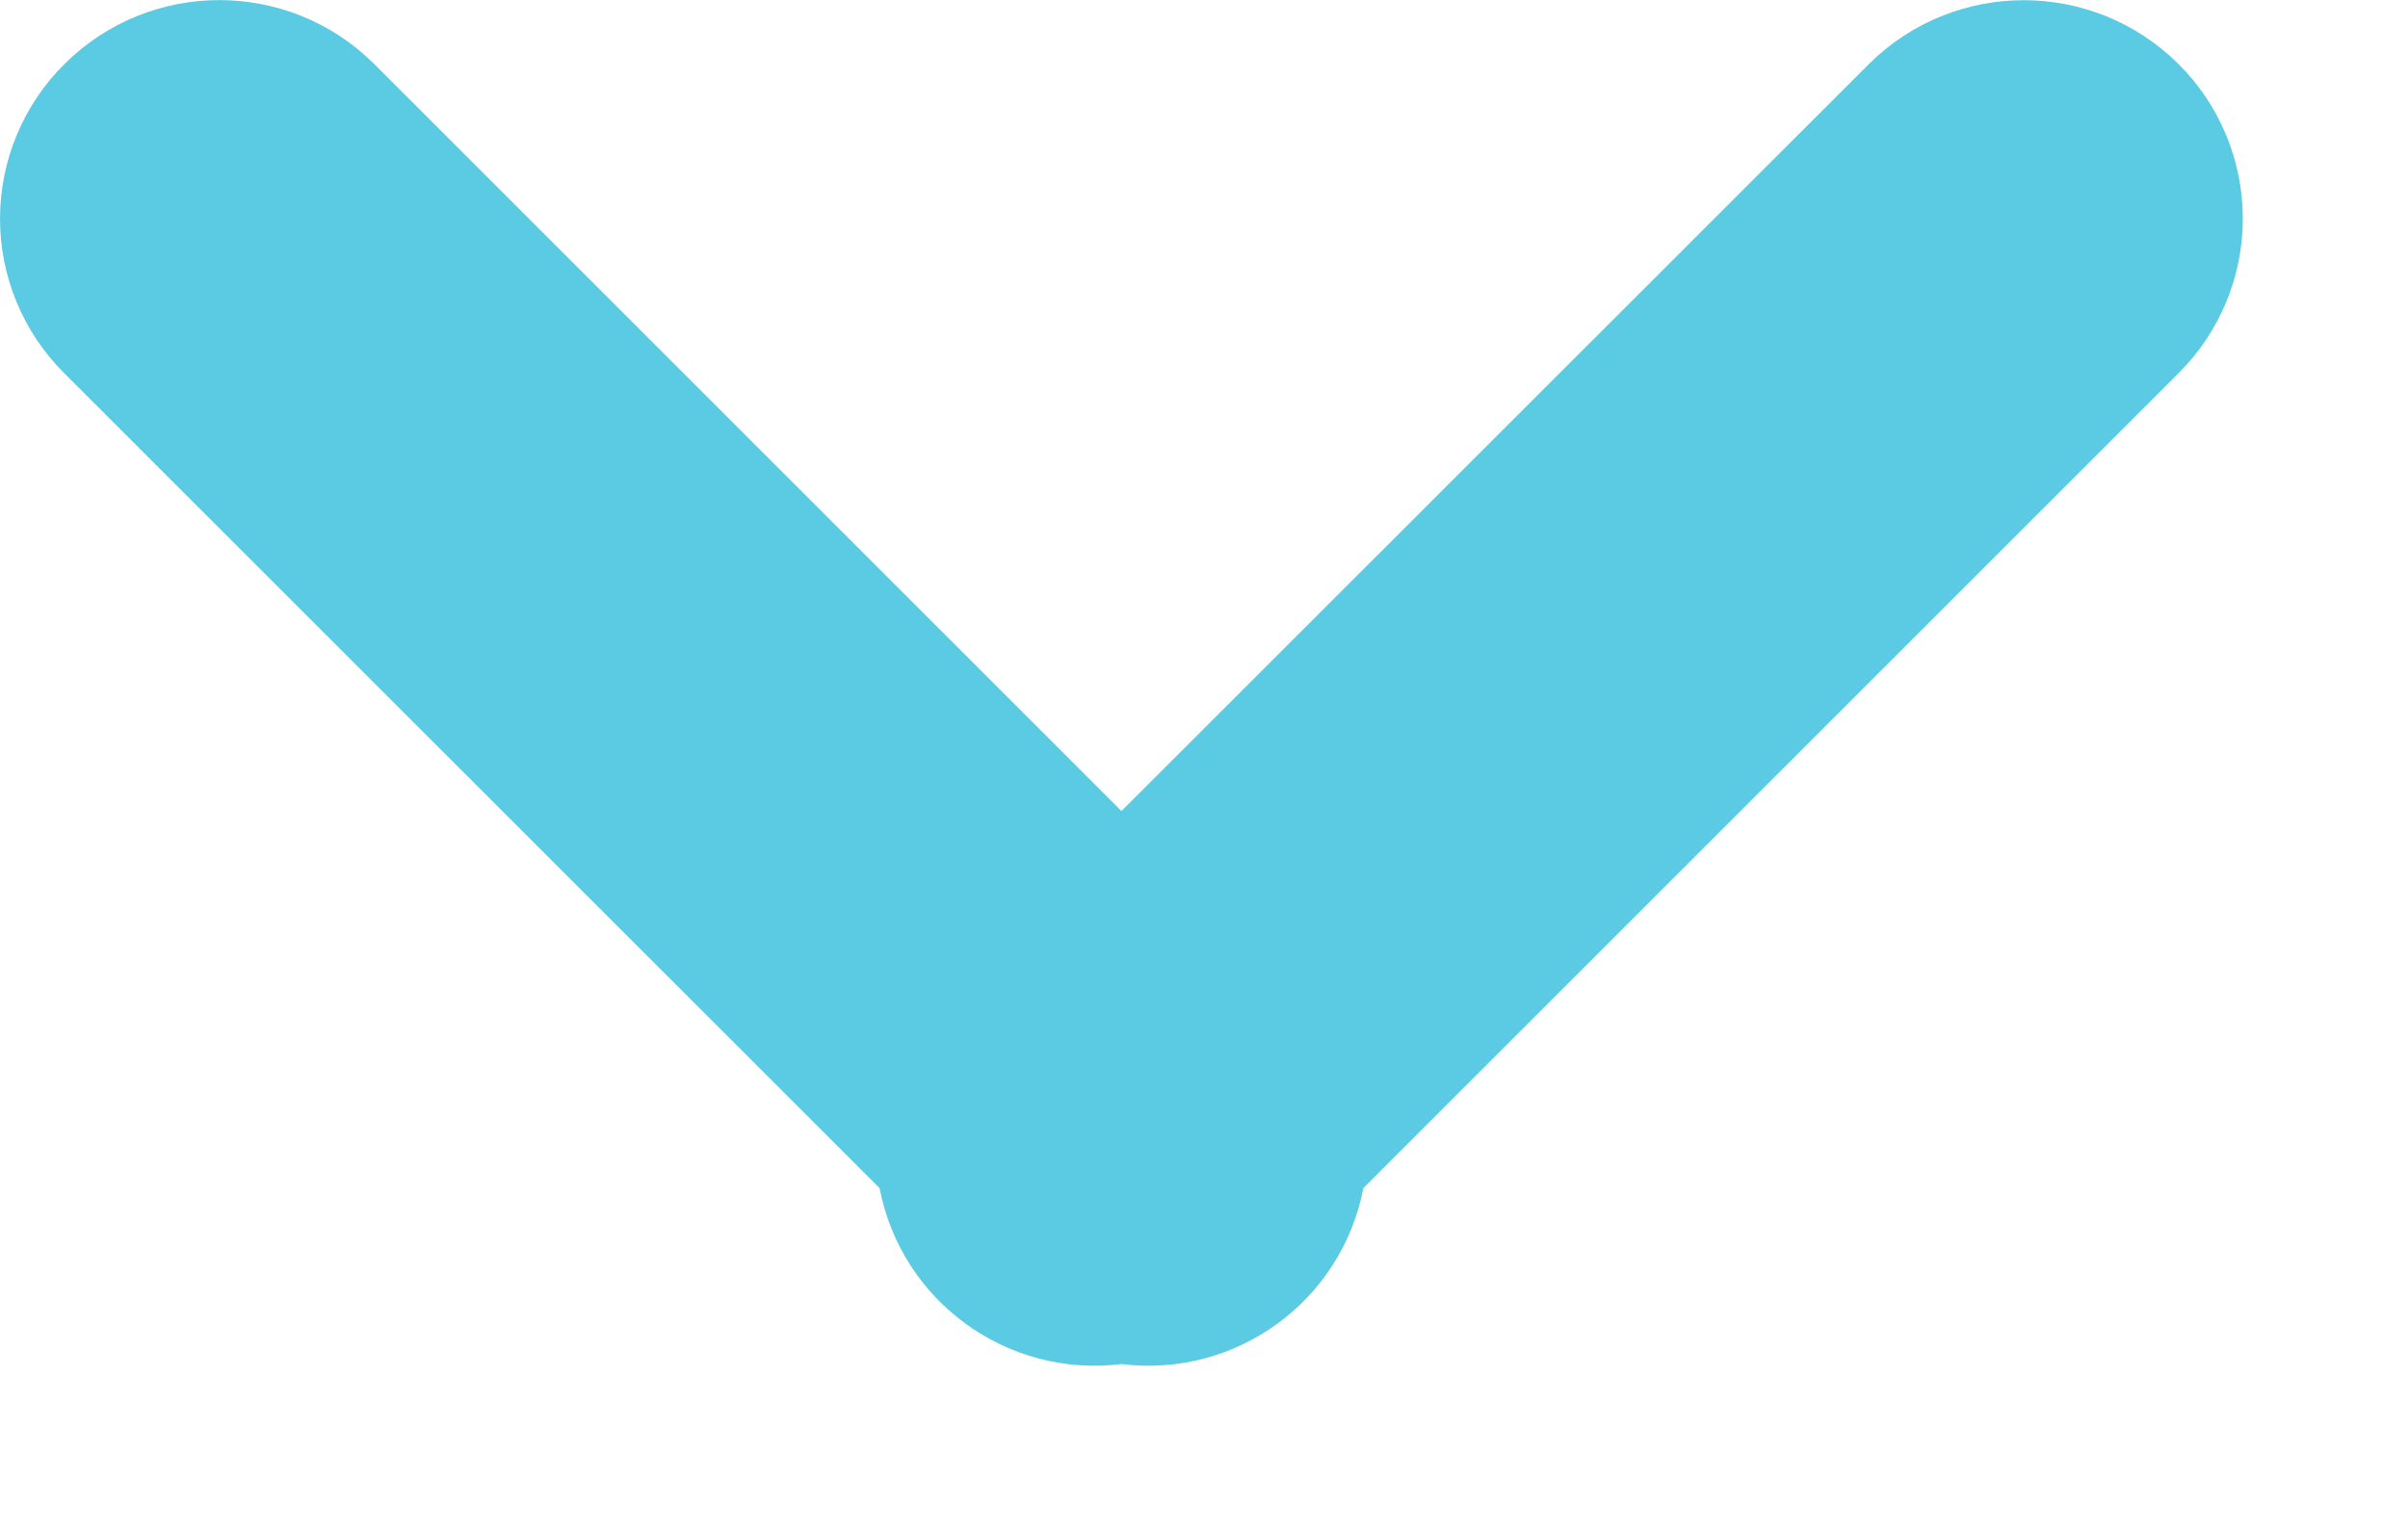
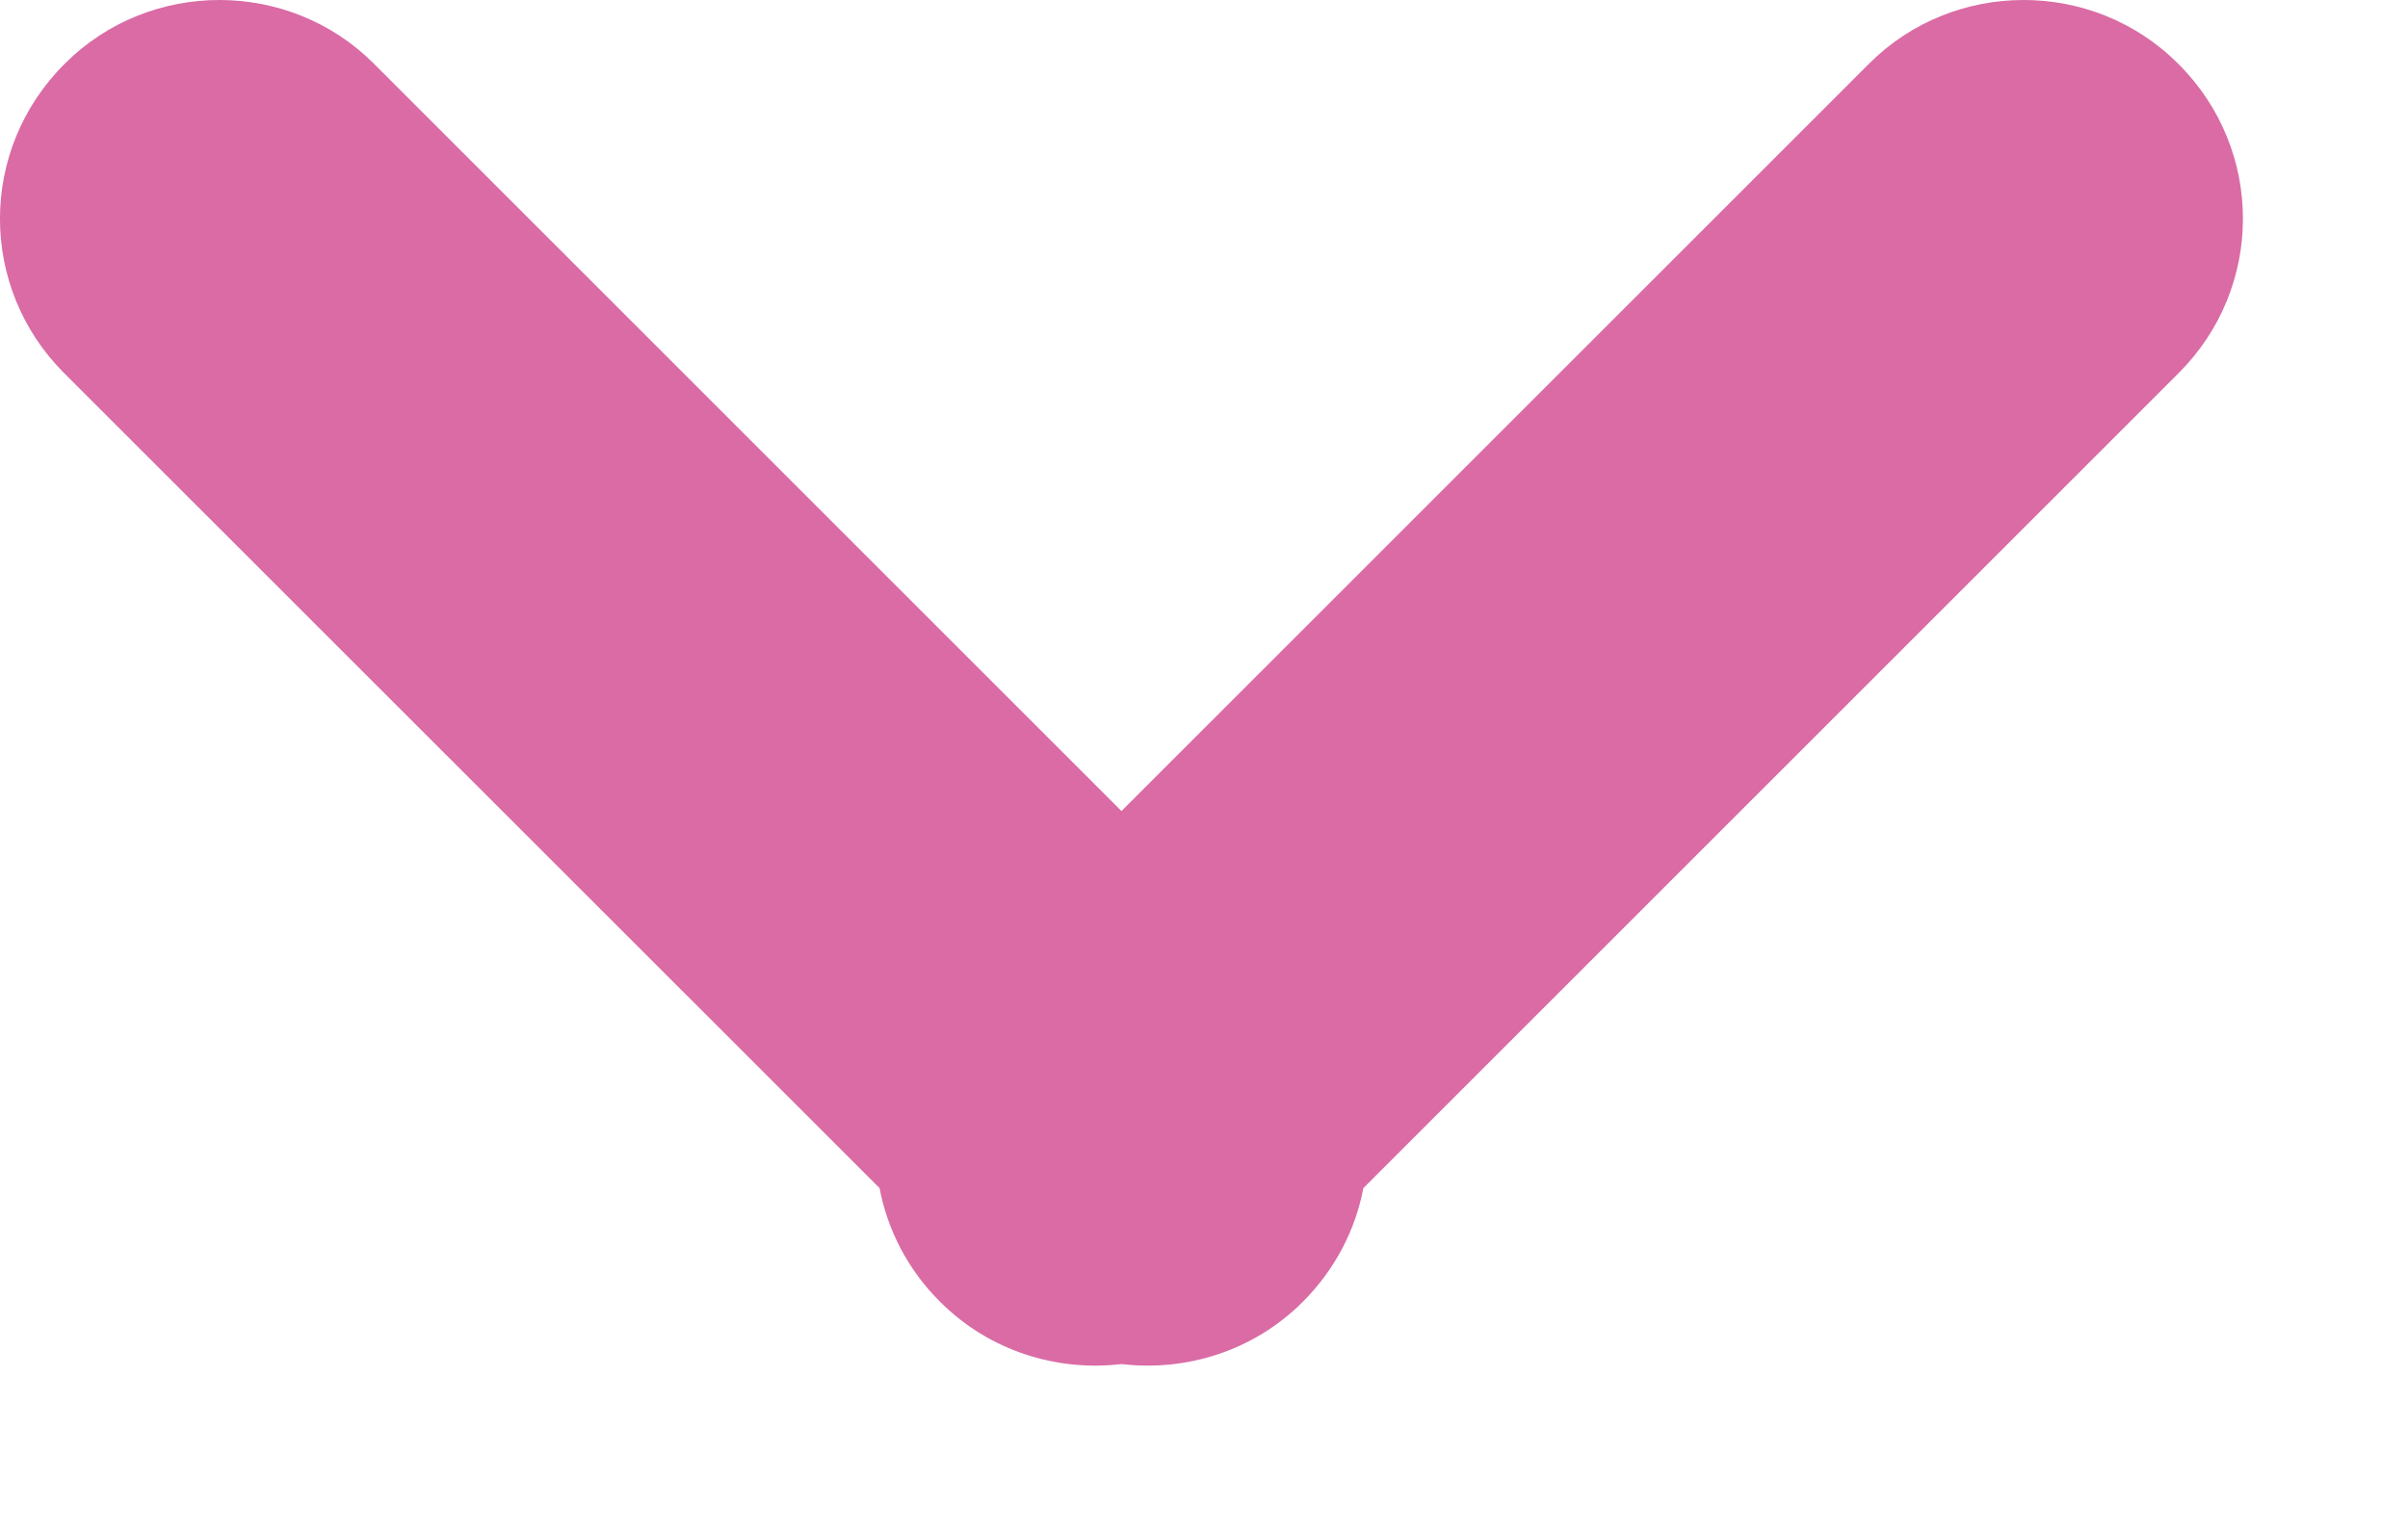
- <svg xmlns="http://www.w3.org/2000/svg" width="11" height="7" viewBox="0 0 11 7">
-   <path d="M5.123 3.706L1.707.29A1.003 1.003 0 0 0 .295.292a.996.996 0 0 0-.003 1.412l3.726 3.725a1 1 0 0 0 1.105.804 1 1 0 0 0 1.105-.804l3.725-3.725A.996.996 0 0 0 9.951.292 1.003 1.003 0 0 0 8.54.29L5.123 3.706z" fill="#5BCBE3" fill-rule="evenodd" />
+ <svg xmlns="http://www.w3.org/2000/svg" width="11px" height="7px" viewBox="0 0 11 7" version="1.1">
+   <defs />
+   <g id="Symbols" stroke="none" stroke-width="1" fill="none" fill-rule="evenodd">
+     <g id="Desktop---Main-Menu" transform="translate(-610, -32)" fill="#DA6BA5">
+       <g id="Menu/Arrow/Down" transform="translate(610, 32)">
+         <path d="M5.123,3.706 L1.707,0.29 C1.322,-0.095 0.685,-0.099 0.295,0.292 C-0.099,0.685 -0.097,1.314 0.292,1.704 L4.018,5.429 C4.054,5.619 4.146,5.801 4.295,5.949 C4.52,6.174 4.829,6.268 5.123,6.233 C5.417,6.268 5.726,6.174 5.951,5.949 C6.099,5.801 6.192,5.619 6.228,5.429 L9.953,1.704 C10.343,1.314 10.345,0.685 9.951,0.292 C9.561,-0.099 8.924,-0.095 8.539,0.29 L5.123,3.706 Z" id="Combined-Shape-Copy-2" />
+       </g>
+     </g>
+   </g>
</svg>
